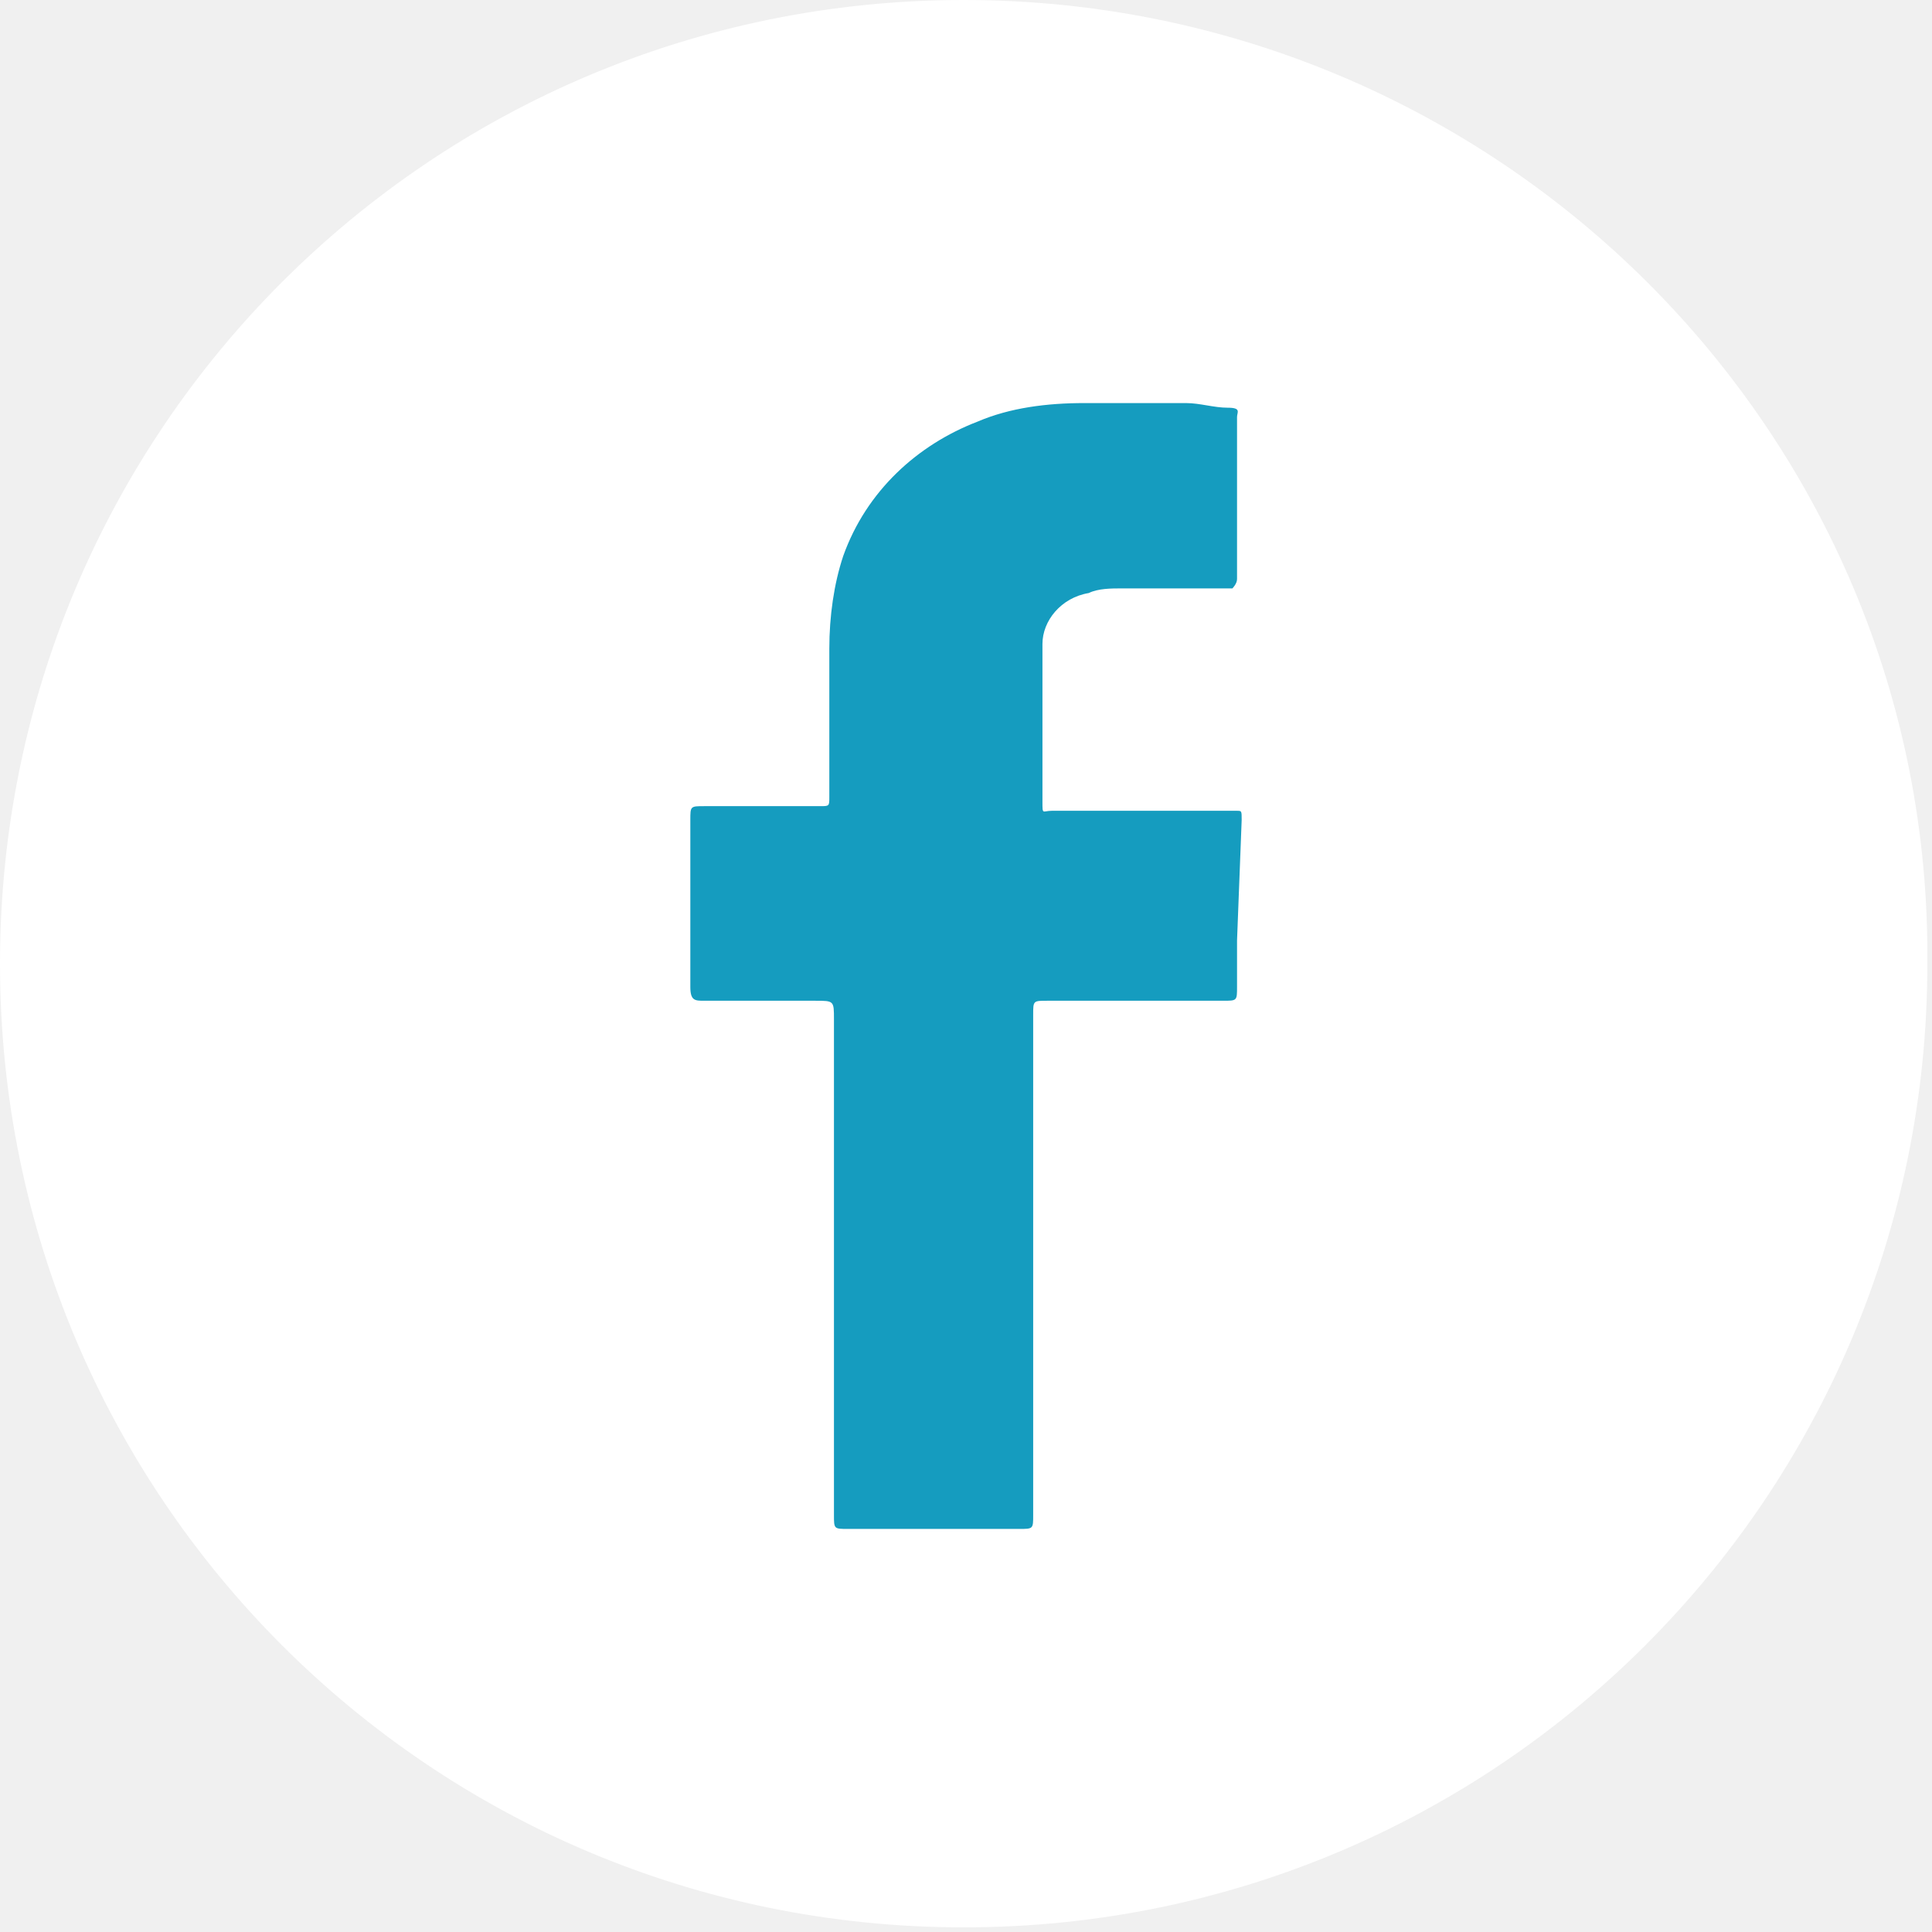
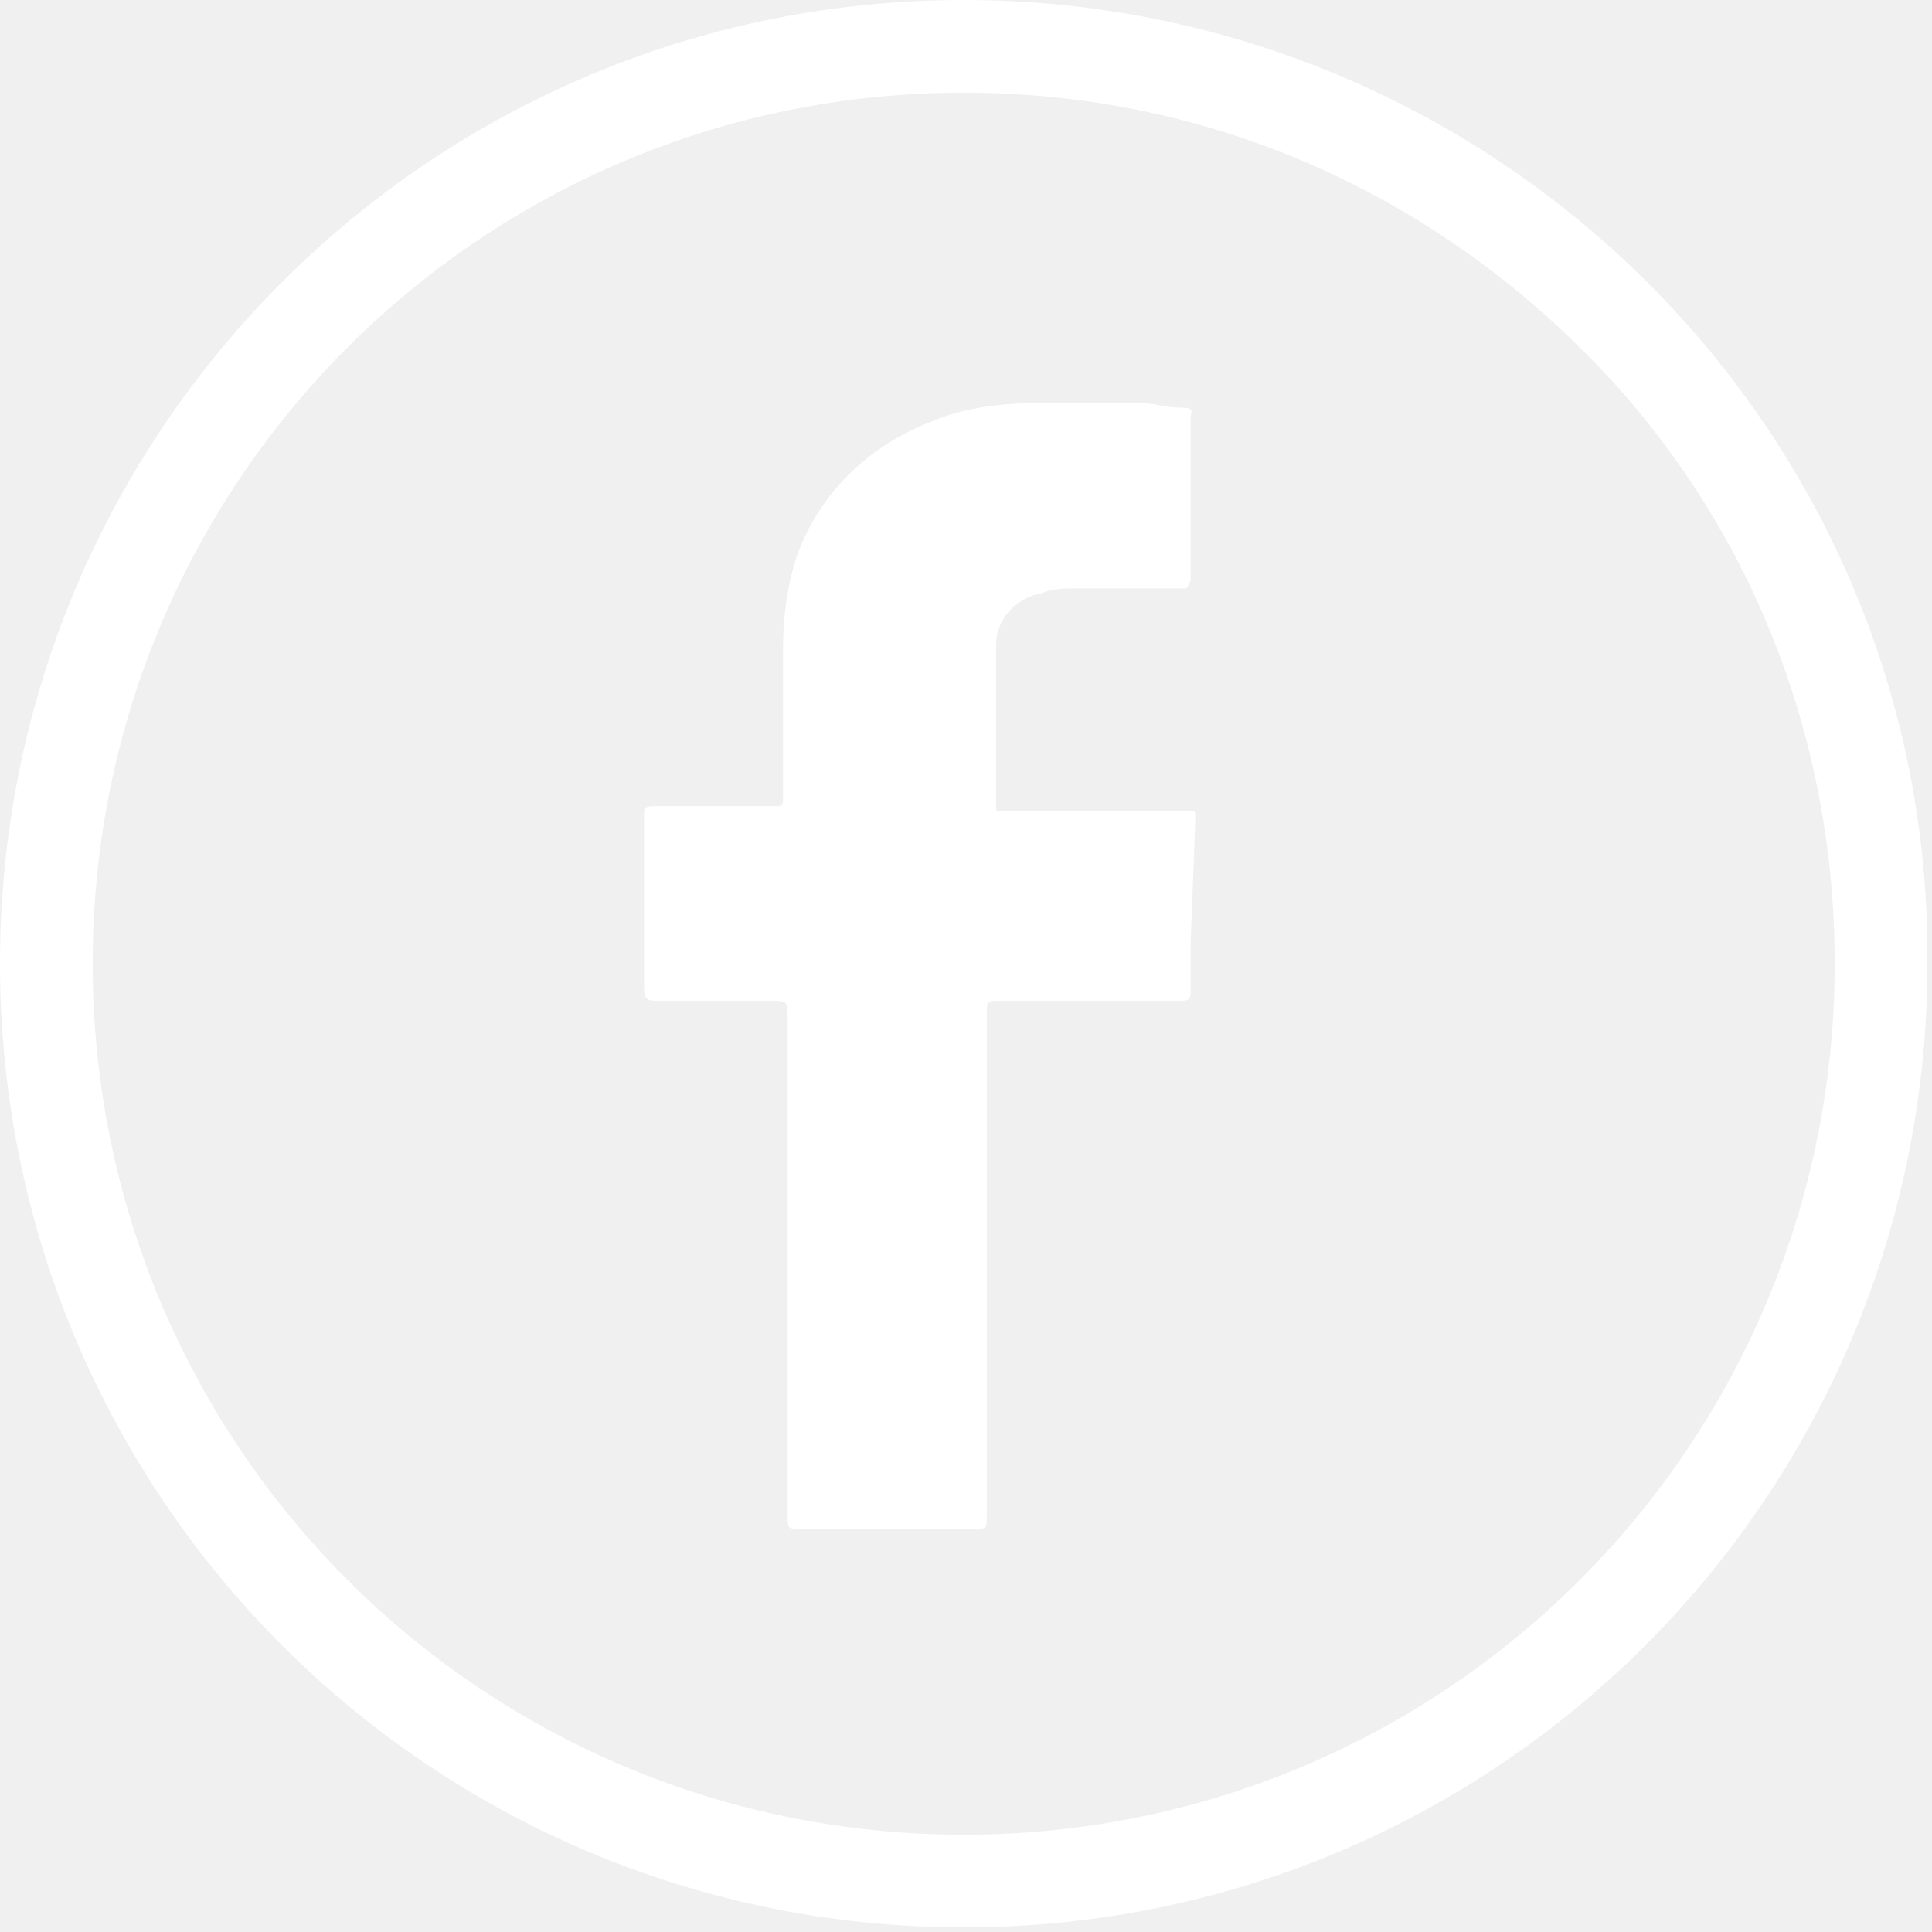
- <svg xmlns="http://www.w3.org/2000/svg" version="1.1" id="Layer_1" x="0px" y="0px" width="41.7px" height="41.7px" viewBox="0 0 41.7 41.7" style="enable-background:new 0 0 41.7 41.7;" xml:space="preserve">
+ <svg xmlns="http://www.w3.org/2000/svg" version="1.1" id="Layer_1" x="0px" y="0px" viewBox="0 0 41.7 41.7" style="enable-background:new 0 0 41.7 41.7;" xml:space="preserve">
  <style type="text/css">
- 	.st0{fill:#159CBF;}
- 	.st1{fill-rule:evenodd;clip-rule:evenodd;fill:#FFFFFF;}
+ 	.st0{fill:#FFFFFF;}
</style>
-   <circle class="st0" cx="20.8" cy="20.8" r="15.8" />
-   <path class="st1" d="M20.8,0C9.3,0,0,9.3,0,20.8s9.3,20.8,20.8,20.8s20.8-9.3,20.8-20.8l0,0C41.7,9.3,32.3,0,20.8,0z M26.8,17.7  l-0.1,2.6c0,0.3,0,0.7,0,1s0,0.3-0.3,0.3h-3.8c-0.3,0-0.3,0-0.3,0.3v10.8c0,0.3,0,0.3-0.3,0.3h-3.7C18,33,18,33,18,32.7V22  c0-0.4,0-0.4-0.4-0.4c-0.8,0-1.6,0-2.4,0c-0.2,0-0.3,0-0.3-0.3v-3.6c0-0.3,0-0.3,0.3-0.3h2.5c0.2,0,0.2,0,0.2-0.2V14  c0-0.7,0.1-1.4,0.3-2c0.5-1.4,1.6-2.4,2.9-2.9c0.7-0.3,1.5-0.4,2.3-0.4h2.2c0.3,0,0.6,0.1,0.9,0.1s0.2,0.1,0.2,0.2v1.7  c0,0.4,0,0.8,0,1.2c0,0.2,0,0.4,0,0.6c0,0.1-0.1,0.2-0.1,0.2l0,0h-0.2c-0.7,0-1.5,0-2.2,0c-0.2,0-0.5,0-0.7,0.1  c-0.6,0.1-1,0.6-1,1.1c0,0.9,0,1.7,0,2.6c0,0.3,0,0.5,0,0.8s0,0.2,0.2,0.2h4C26.8,17.5,26.8,17.5,26.8,17.7z" />
+   <g>
+     <path class="st0" d="M20.8,2c5.1,0,9.8,2,13.4,5.6c3.5,3.5,5.4,8.2,5.4,13.2c0,10.4-8.4,18.8-18.8,18.8S2,31.2,2,20.8   C2,10.4,10.4,2,20.8,2 M20.8,0C9.3,0,0,9.3,0,20.8s9.3,20.8,20.8,20.8s20.8-9.3,20.8-20.8C41.7,9.3,32.3,0,20.8,0L20.8,0z" />
+   </g>
+   <path class="st0" d="M25.7,17.5h-4c-0.2,0-0.2,0.1-0.2-0.2c0-0.3,0-0.5,0-0.8c0-0.9,0-1.7,0-2.6c0-0.5,0.4-1,1-1.1  c0.2-0.1,0.5-0.1,0.7-0.1c0.7,0,1.5,0,2.2,0h0.2c0,0,0.1-0.1,0.1-0.2c0-0.2,0-0.4,0-0.6c0-0.4,0-0.8,0-1.2V9c0-0.1,0.1-0.2-0.2-0.2  s-0.6-0.1-0.9-0.1h-2.2c-0.8,0-1.6,0.1-2.3,0.4c-1.3,0.5-2.4,1.5-2.9,2.9c-0.2,0.6-0.3,1.3-0.3,2v3.2c0,0.2,0,0.2-0.2,0.2h-2.5  c-0.3,0-0.3,0-0.3,0.3v3.6c0,0.3,0.1,0.3,0.3,0.3c0.8,0,1.6,0,2.4,0c0.4,0,0.4,0,0.4,0.4v10.7c0,0.3,0,0.3,0.3,0.3H21  c0.3,0,0.3,0,0.3-0.3V21.9c0-0.3,0-0.3,0.3-0.3h3.8c0.3,0,0.3,0,0.3-0.3c0-0.3,0-0.7,0-1l0.1-2.6C25.8,17.5,25.8,17.5,25.7,17.5z" />
</svg>
